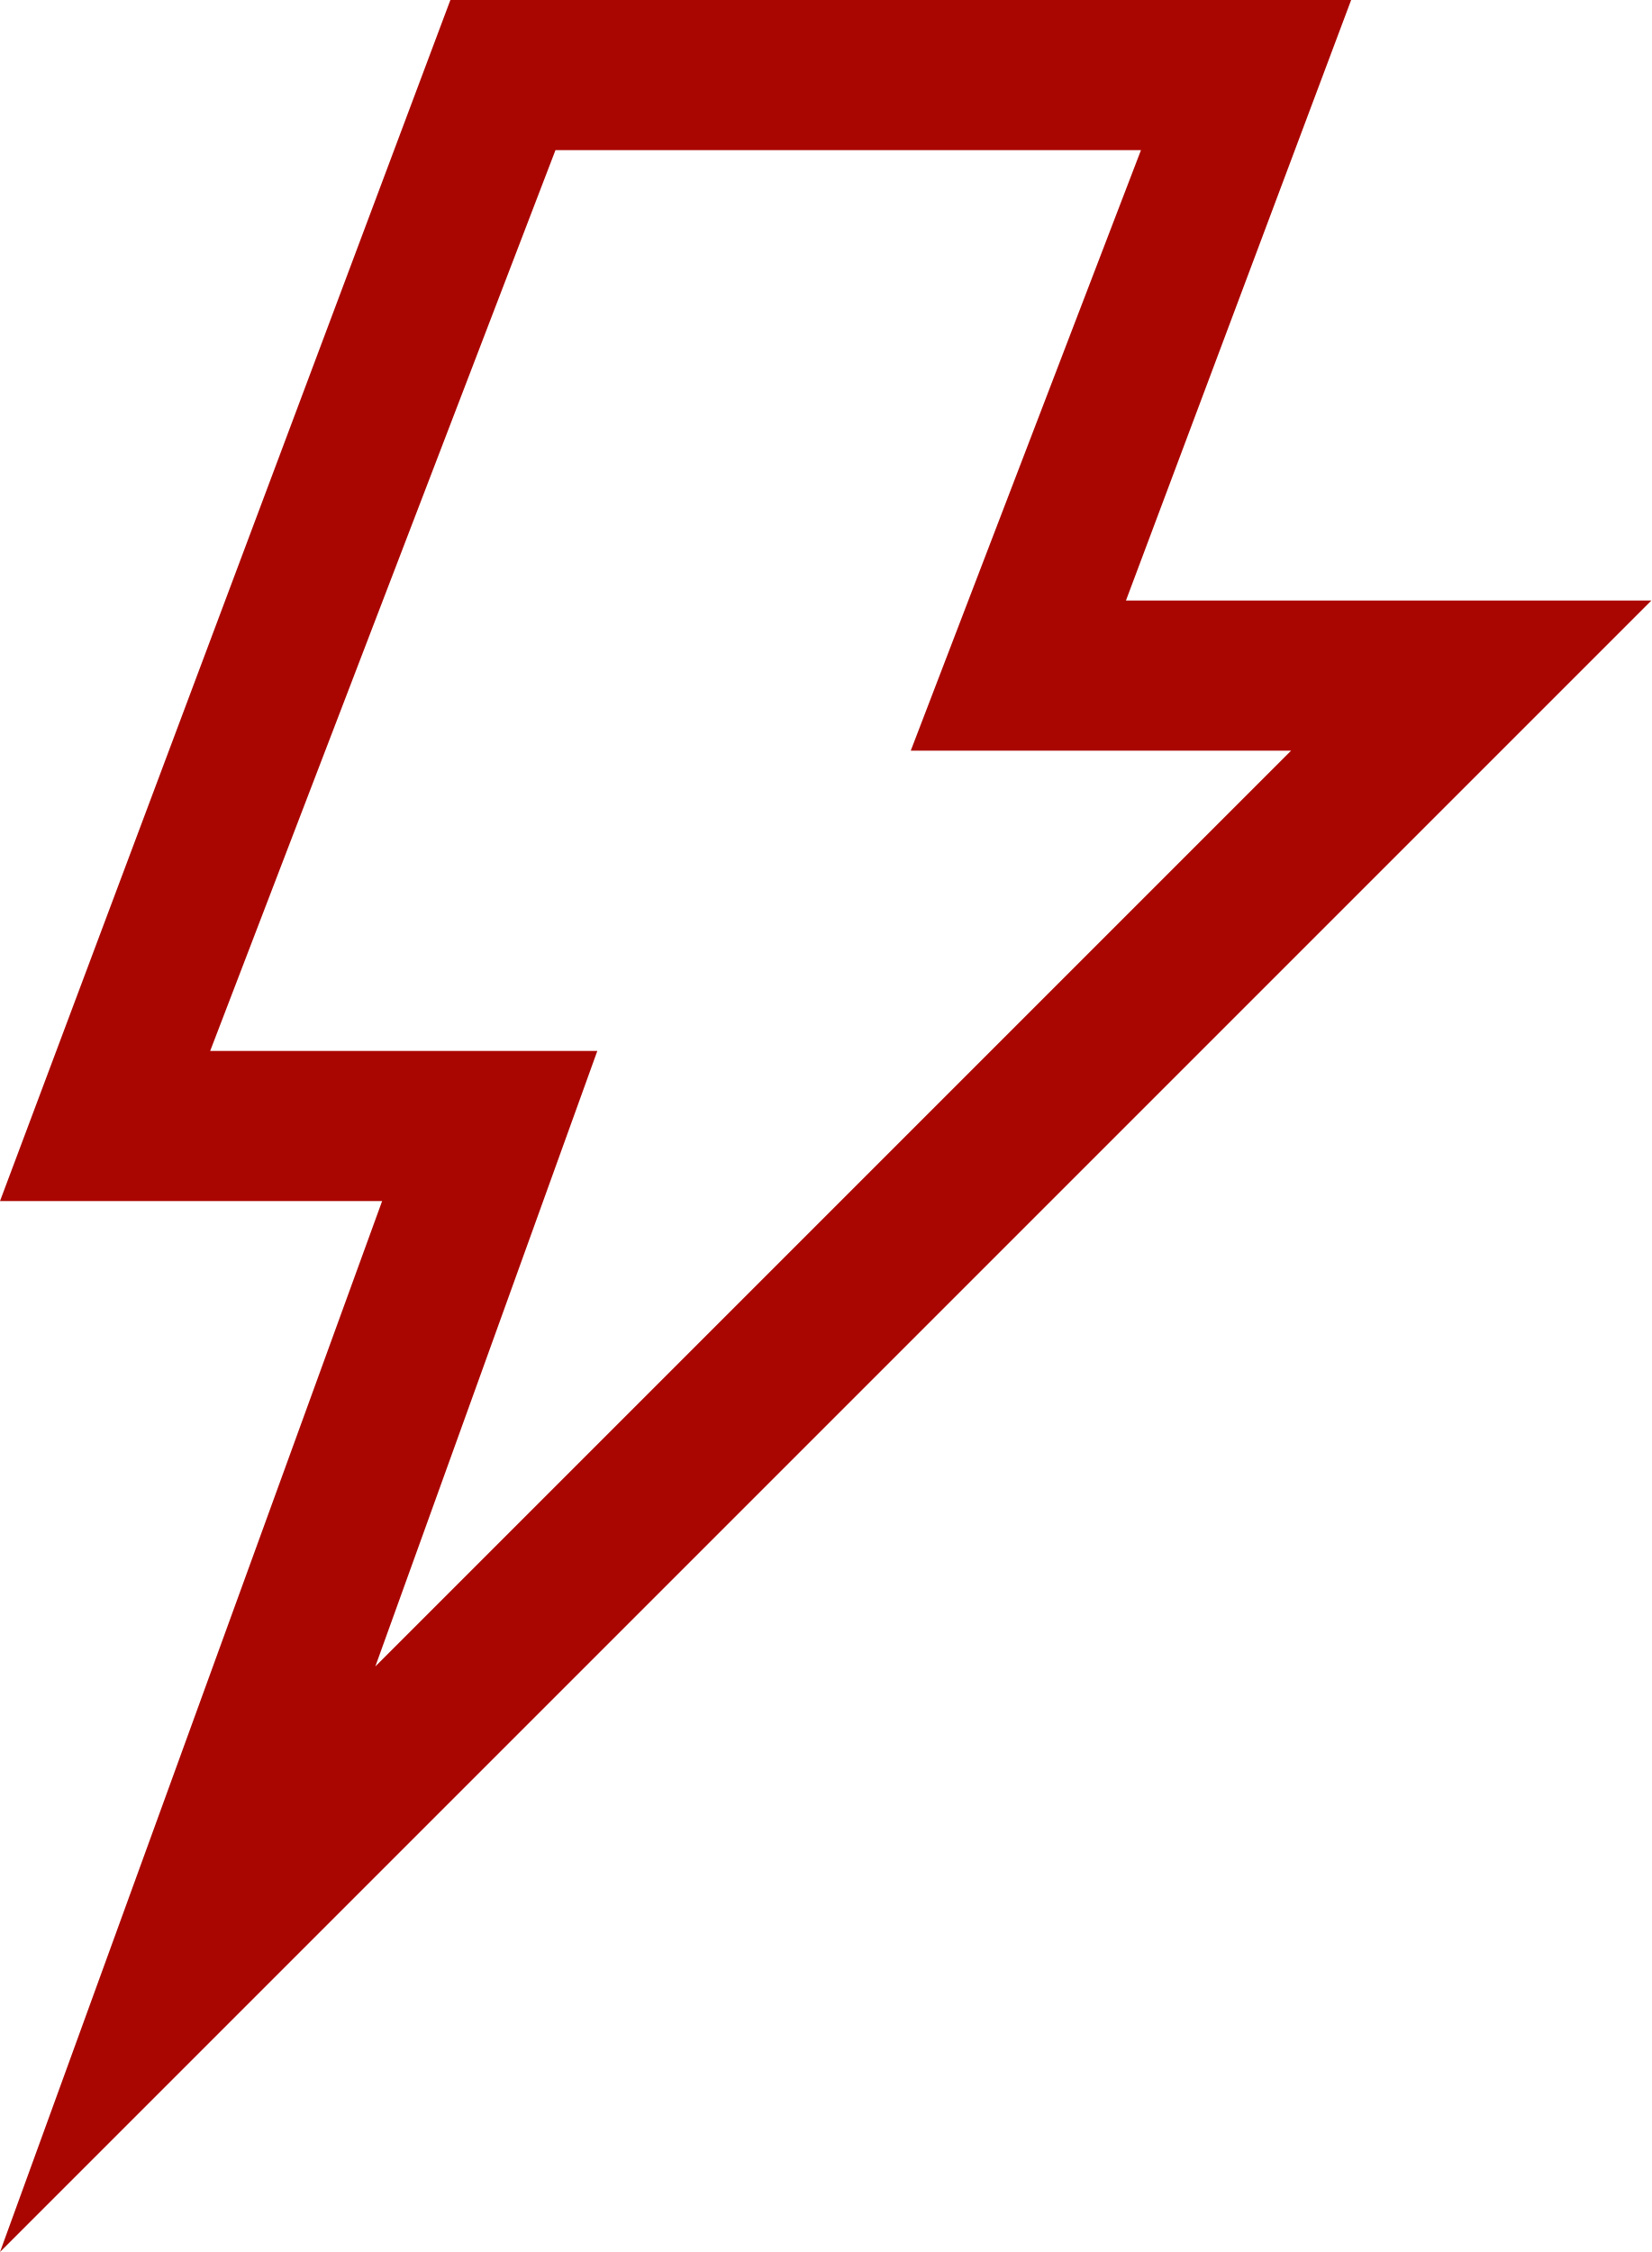
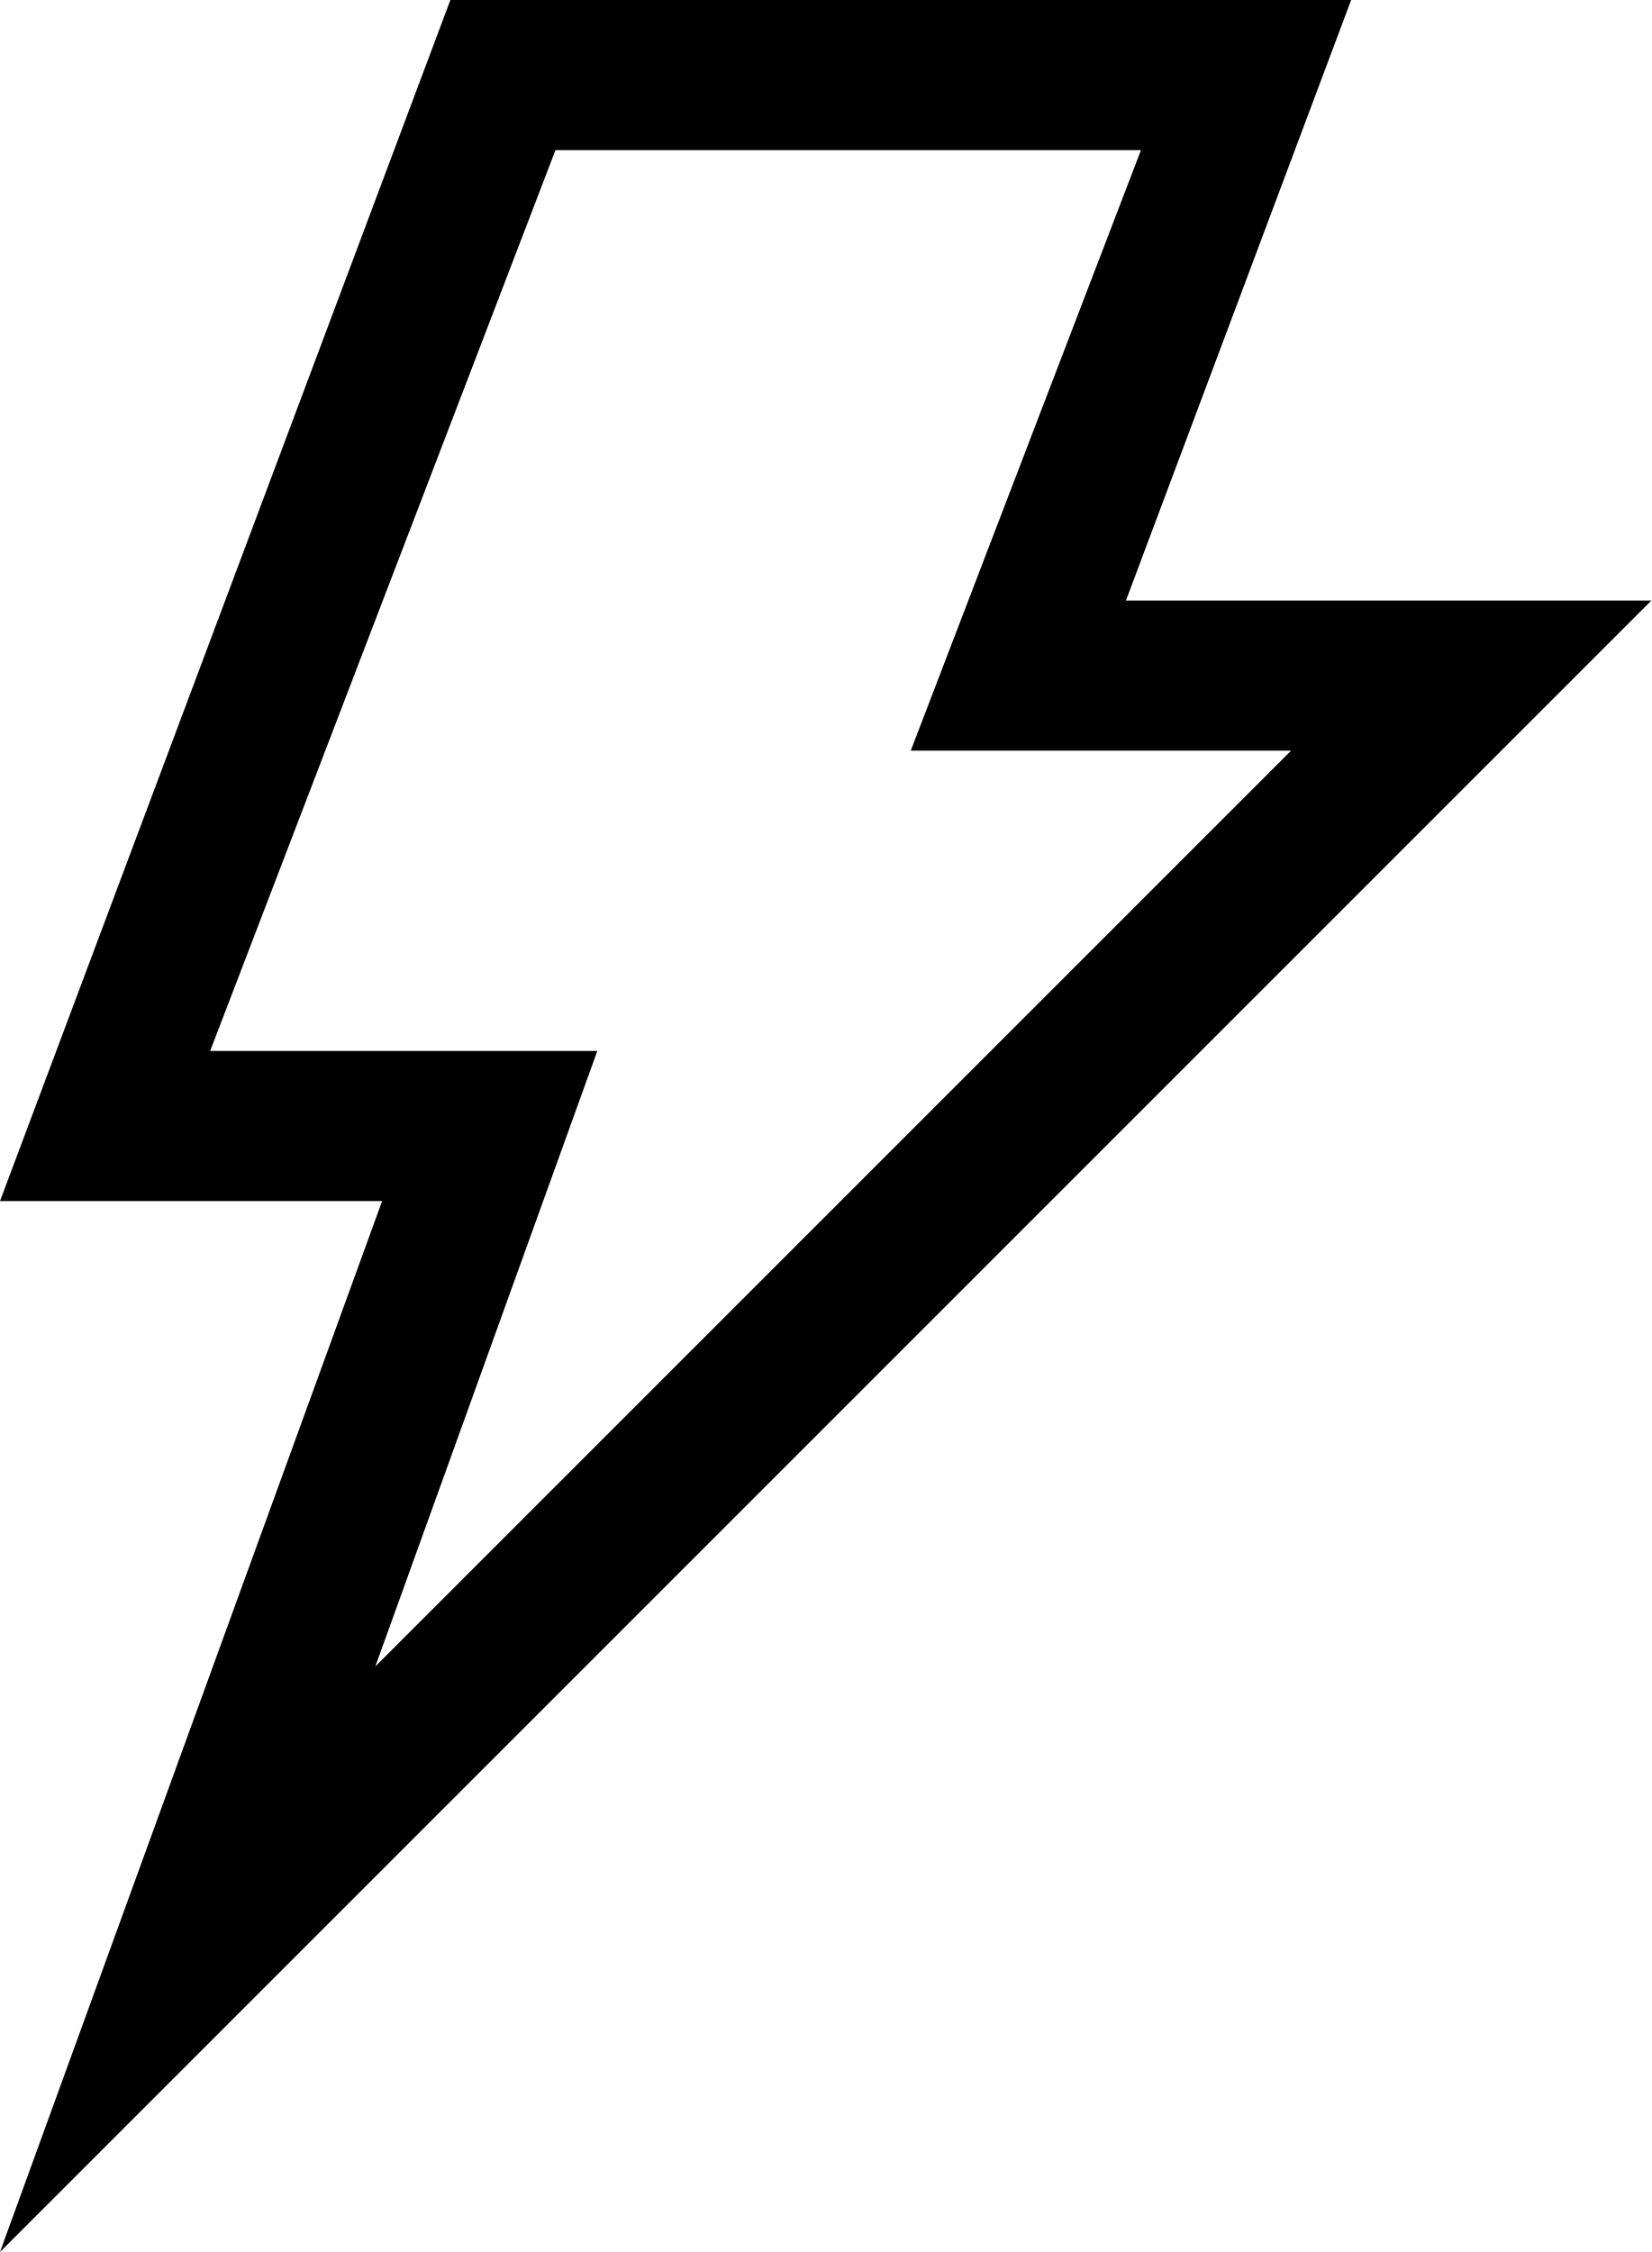
<svg xmlns="http://www.w3.org/2000/svg" width="35.2" height="48" viewBox="0 0 35.2 48">
  <defs>
-     <style>.a{fill:#aa0601;fill-rule:evenodd;}</style>
+     <style>.a{fill-rule:evenodd;}</style>
  </defs>
-   <g transform="translate(-11 -9)">
-     <g transform="translate(11 9)">
-       <path class="a" d="M30.413,25H38.52L19,44.52,23.732,31.4H15.48l7.36-19.2H35.32L30.413,25ZM19.145,34.6H11L20.6,9H39.8L35,21.8H46.2L11,57l8.145-22.4Z" transform="translate(-11 -9)" />
-     </g>
-   </g>
+   <path class="a" d="M30.413,25H38.52L19,44.52,23.732,31.4H15.48l7.36-19.2H35.32L30.413,25ZM19.145,34.6H11L20.6,9H39.8L35,21.8H46.2L11,57l8.145-22.4Z" transform="translate(-11 -9)" />
</svg>
